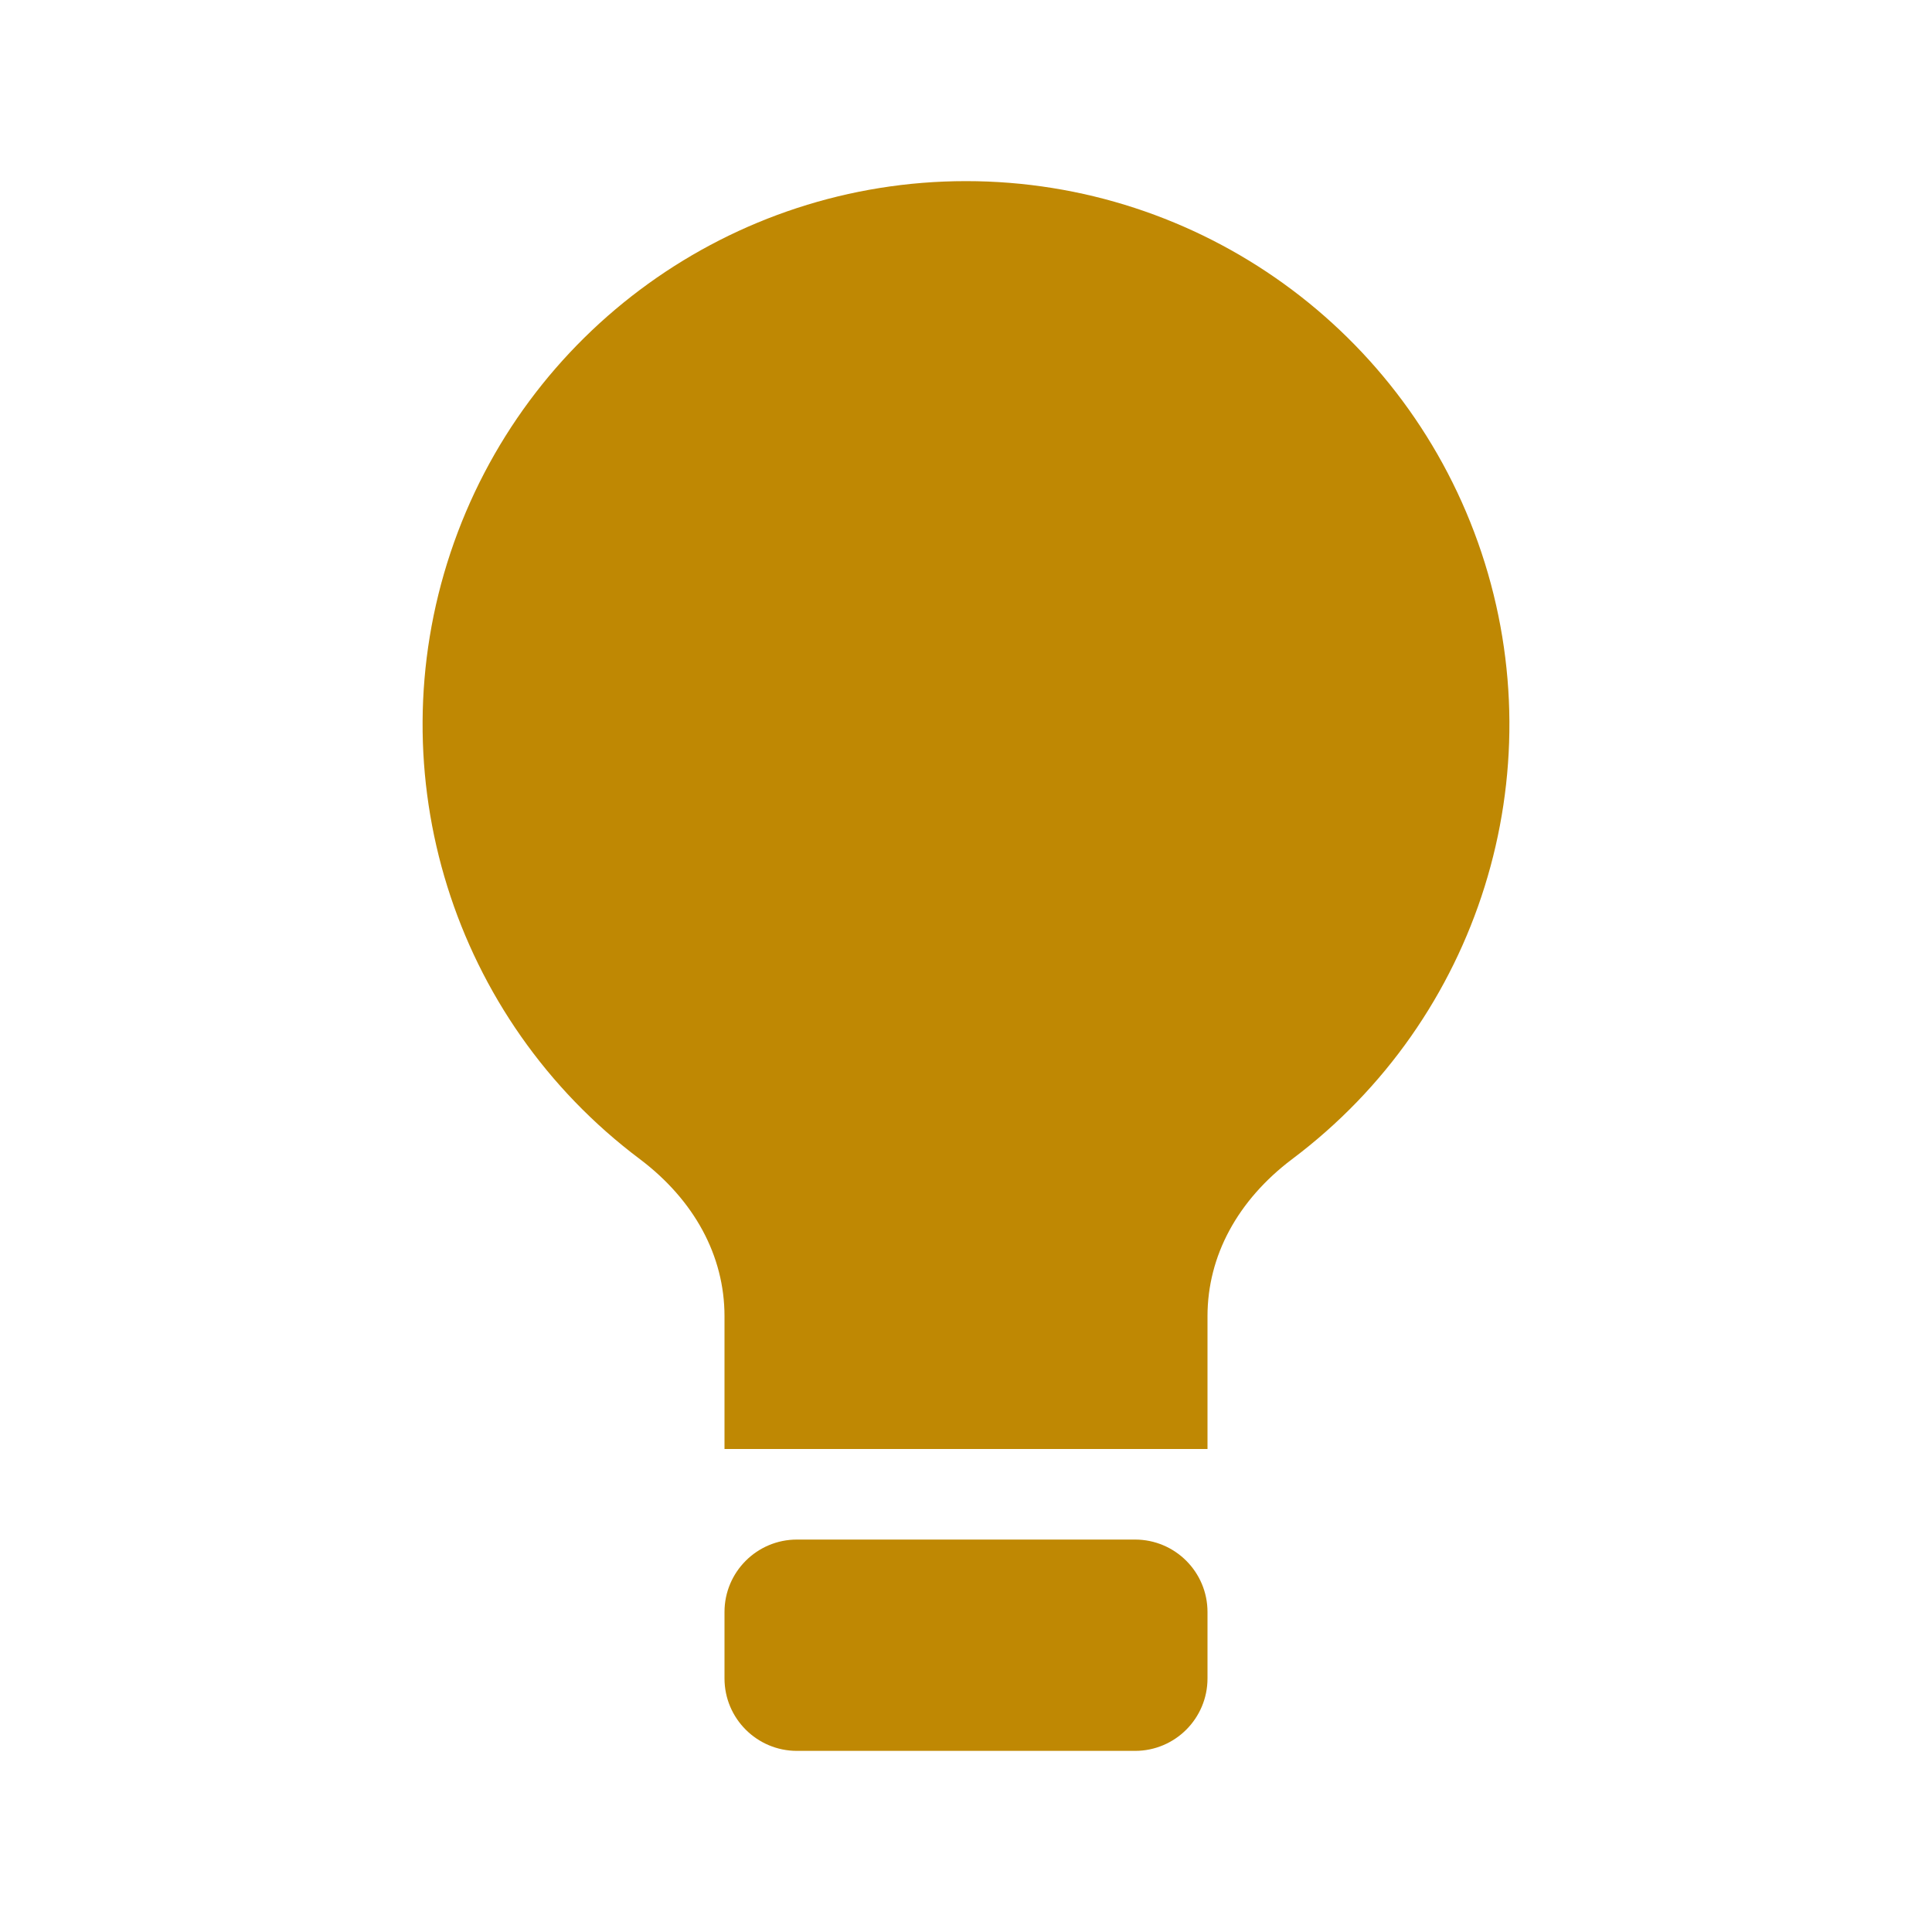
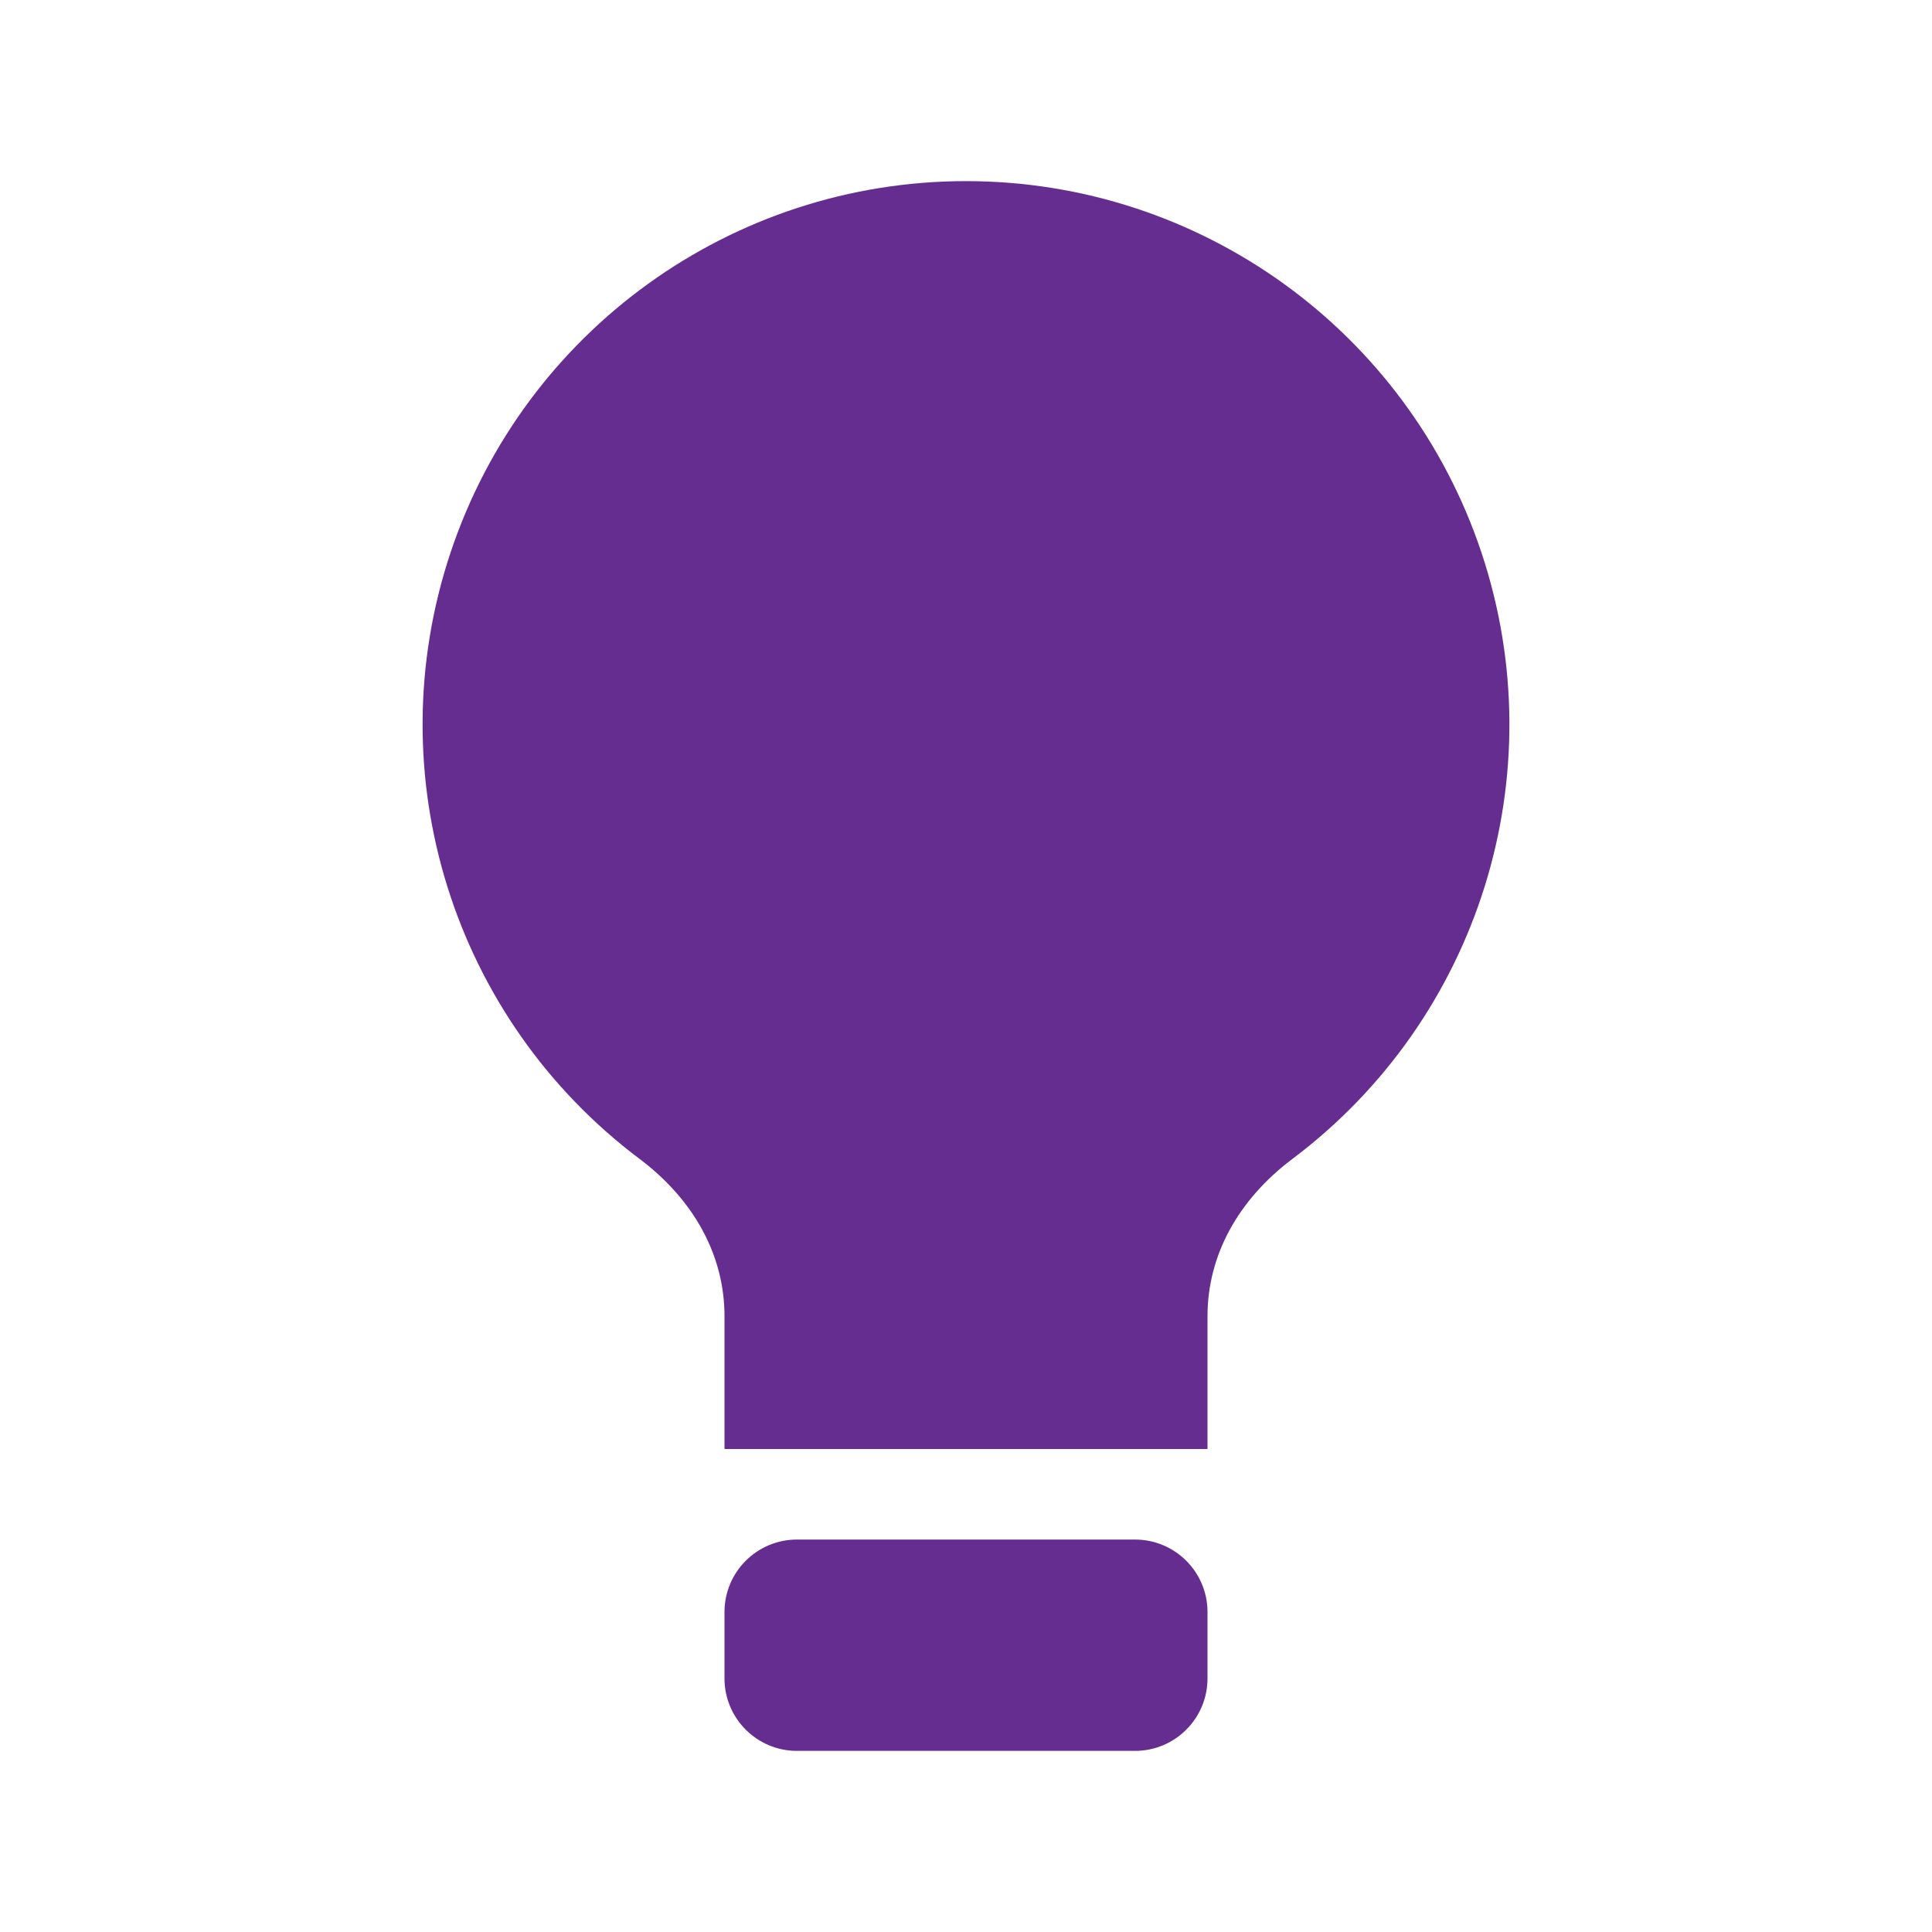
<svg xmlns="http://www.w3.org/2000/svg" width="16" height="16" viewBox="0 0 16 16">
-   <path fill="#bf8803" d="M8 1.5a4.5 4.5 0 0 0-2.7 8.1c.45.34.7.8.7 1.3V12h4v-1.1c0-.5.25-.96.7-1.3A4.5 4.5 0 0 0 8 1.5Z" />
-   <rect x="6" y="12.75" width="4" height="1.75" rx=".6" fill="#bf8803" />
+   <path fill="#652d90" d="M8 1.5a4.5 4.5 0 0 0-2.7 8.1c.45.34.7.8.7 1.3V12h4v-1.1c0-.5.25-.96.7-1.3A4.5 4.5 0 0 0 8 1.5Z" />
+   <rect x="6" y="12.75" width="4" height="1.75" rx=".6" fill="#652d90" />
</svg>
